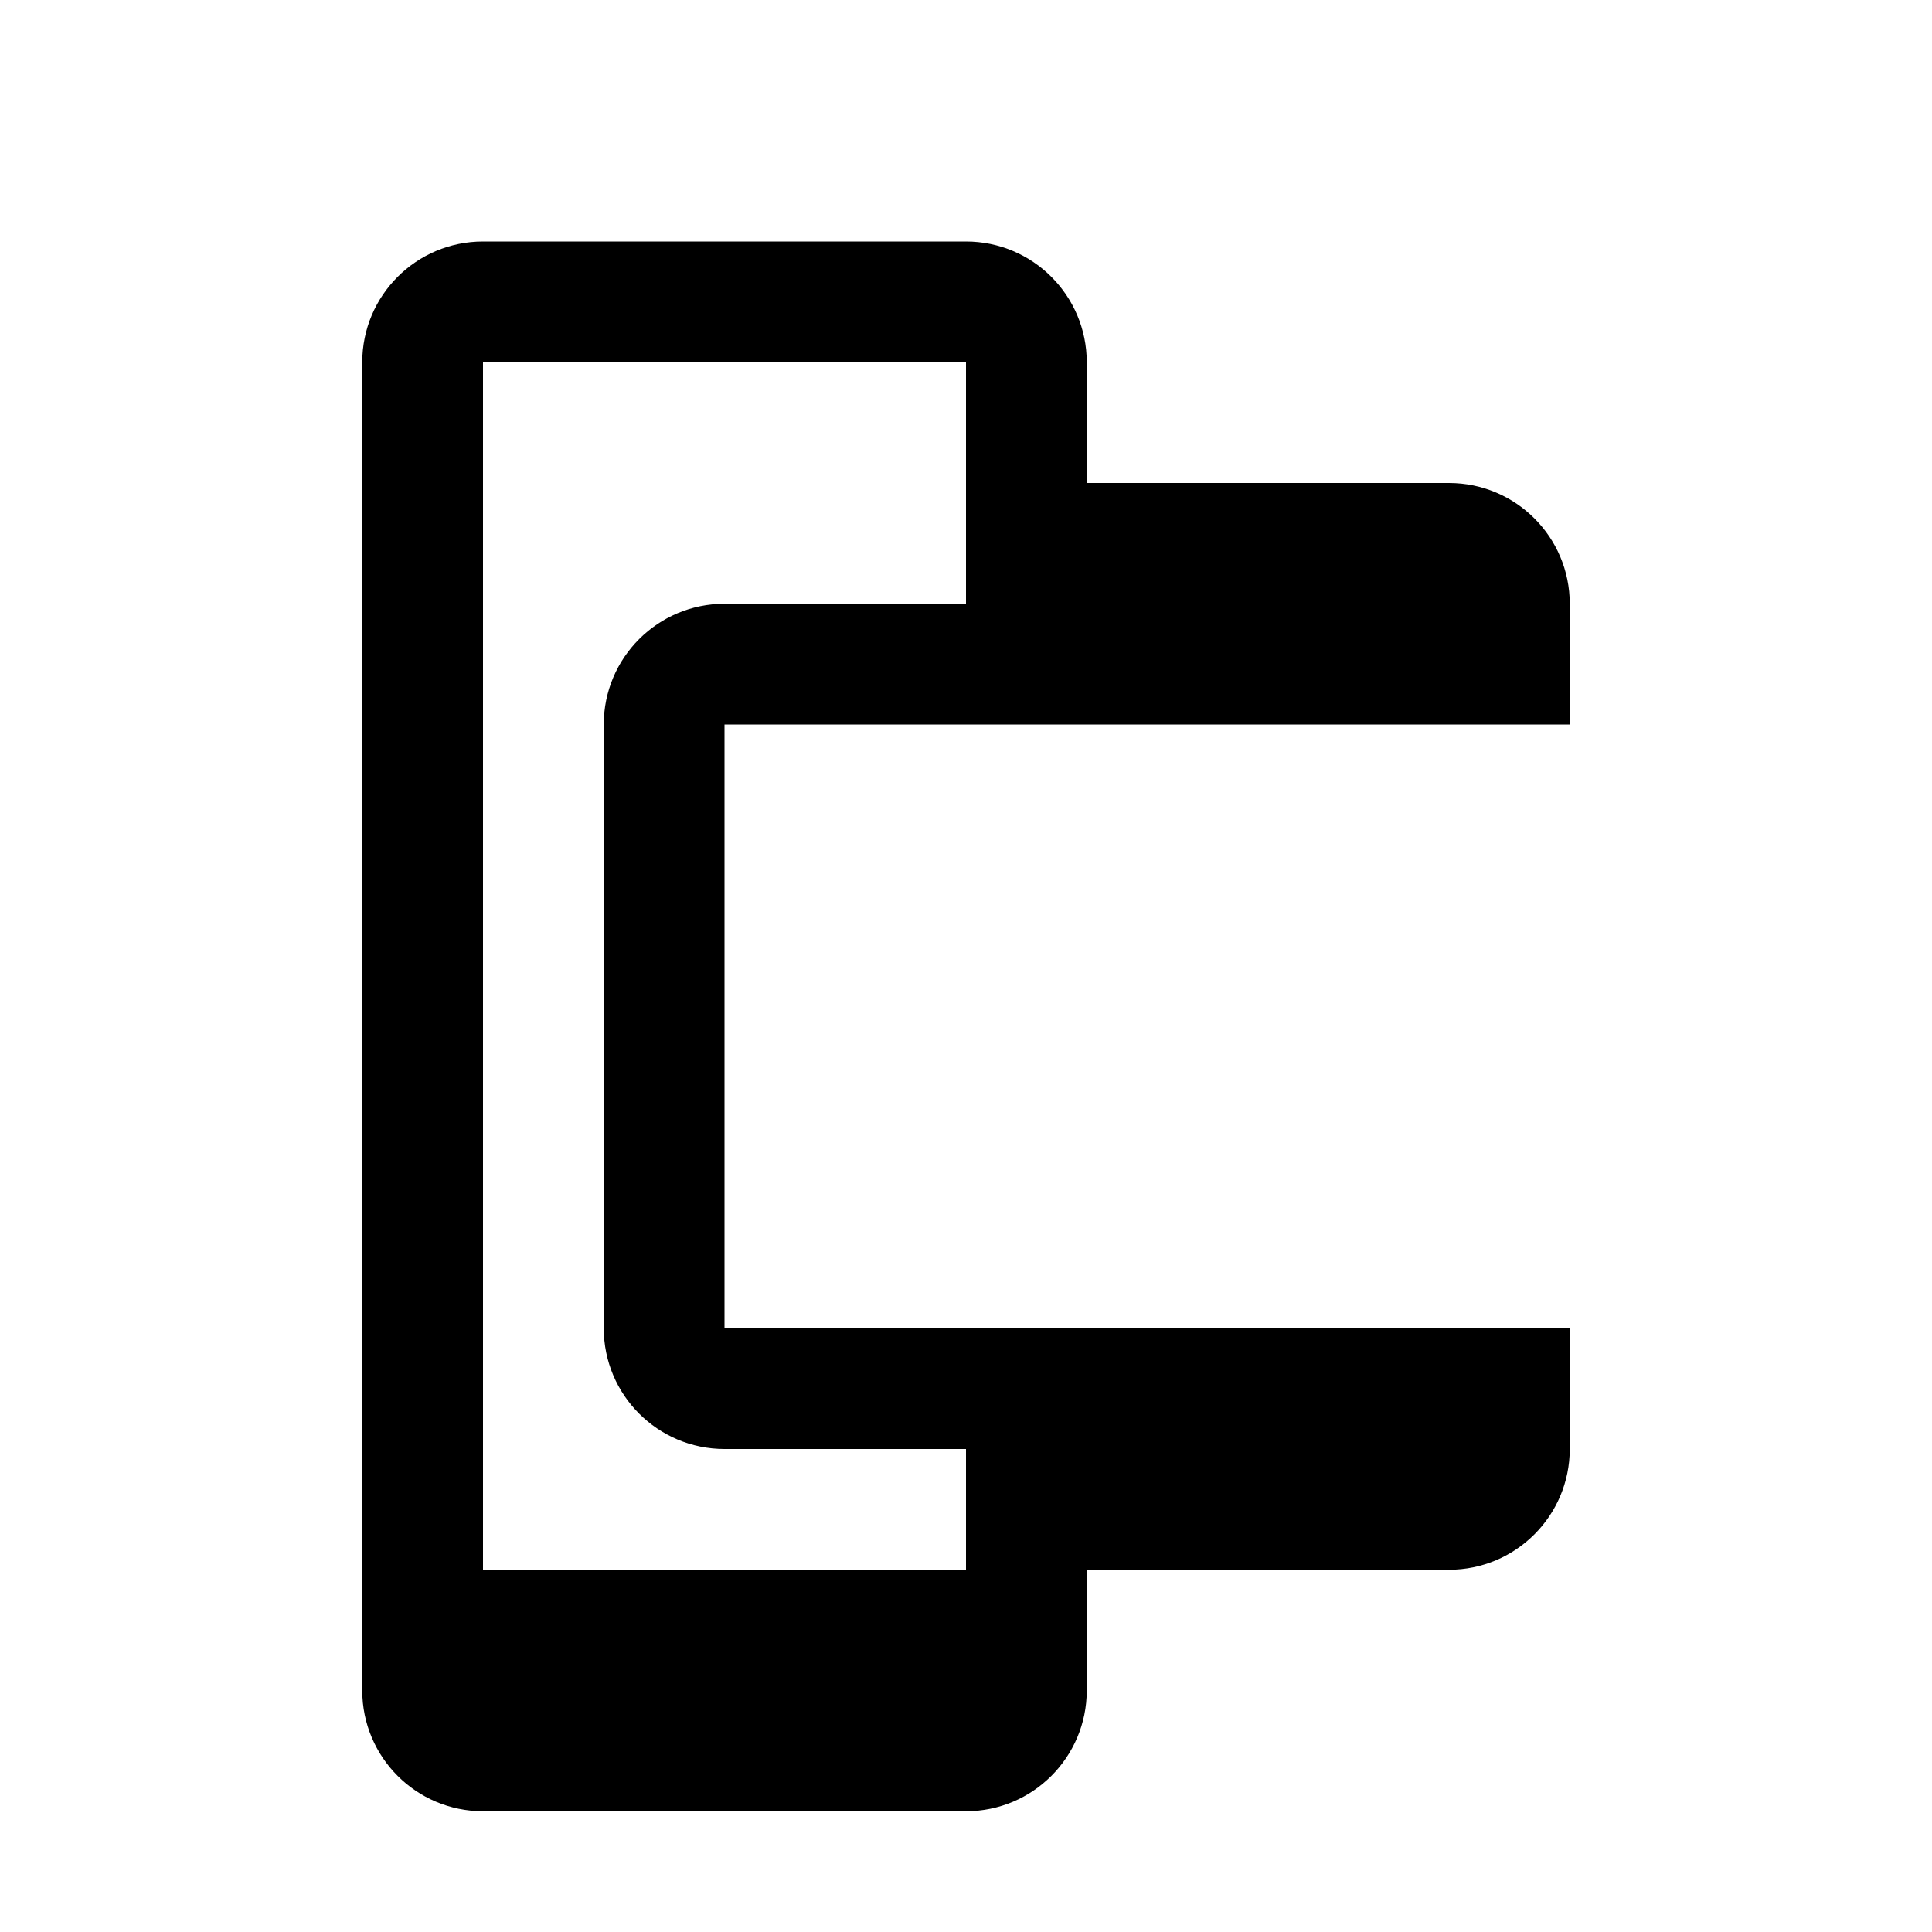
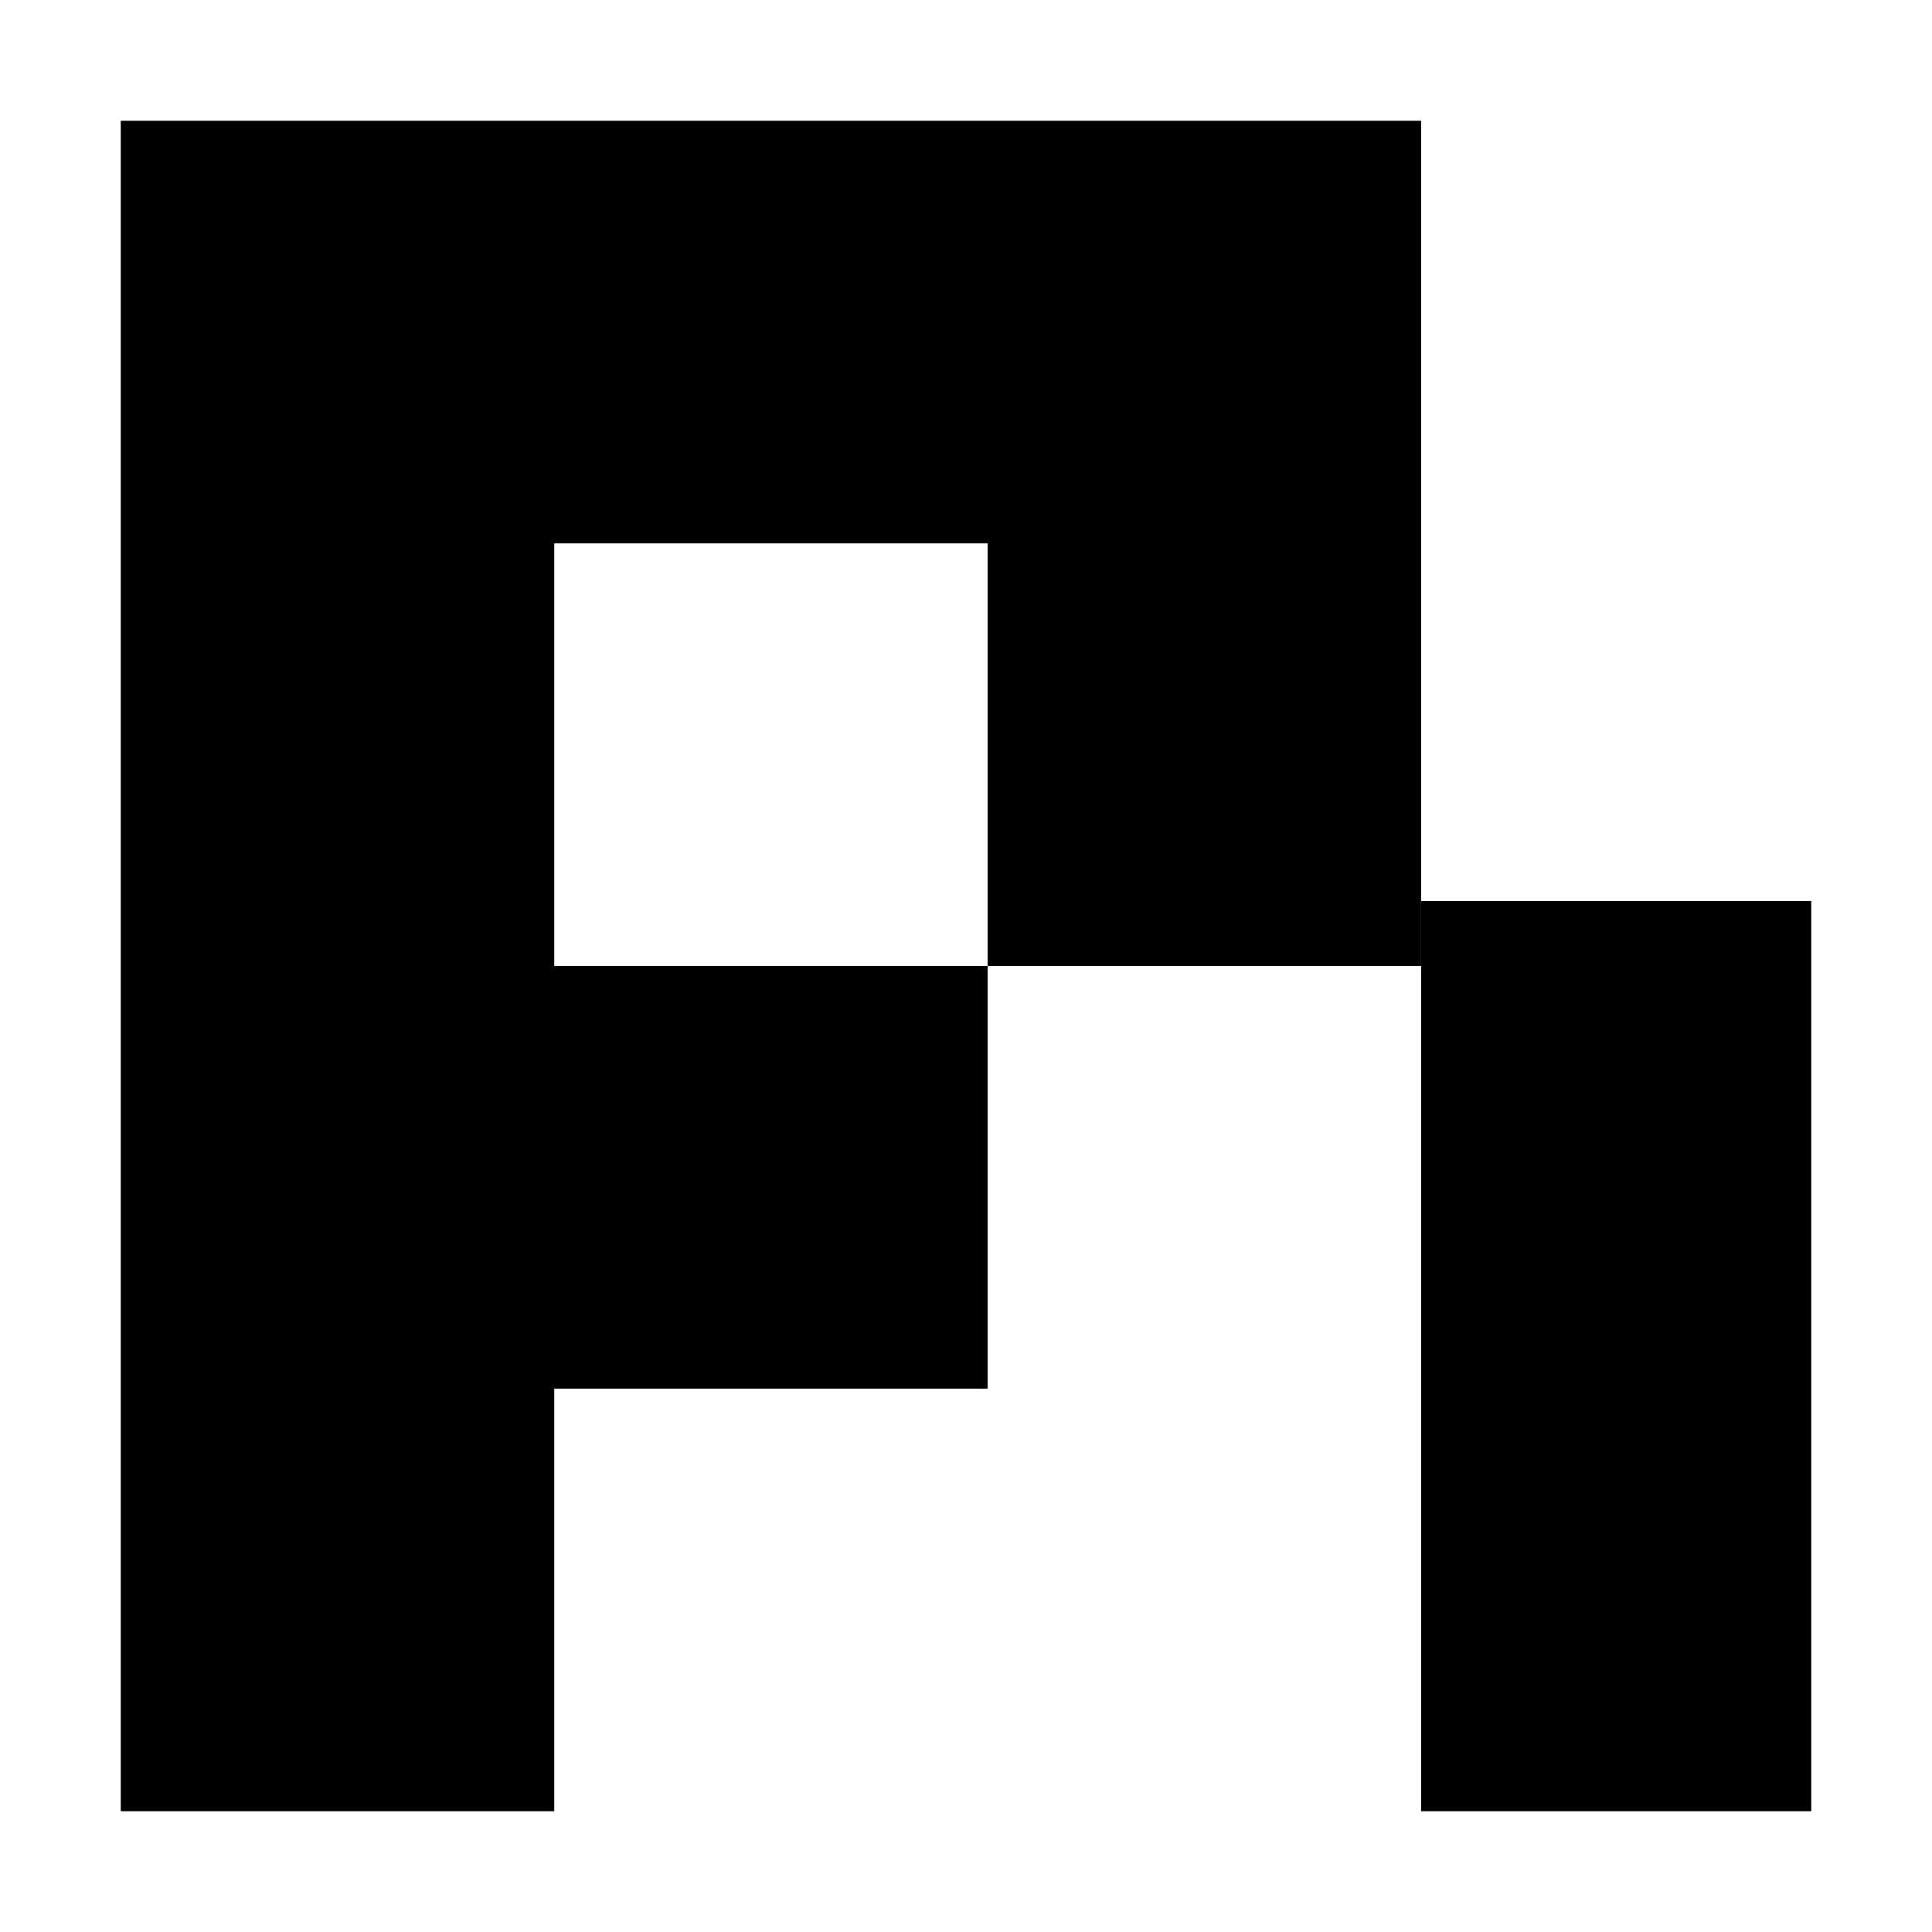
- <svg xmlns="http://www.w3.org/2000/svg" width="16" height="16" viewBox="0 0 16 16">
-   <path fill="currentColor" d="M4 2h4a1 1 0 0 1 1 1v1h3a1 1 0 0 1 1 1v7a1 1 0 0 1-1 1H9v1a1 1 0 0 1-1 1H4a1 1 0 0 1-1-1V3a1 1 0 0 1 1-1Zm4 2V3H4v10h4v-1H6a1 1 0 0 1-1-1V6a1 1 0 0 1 1-1h2Zm1 2H6v5h7V6H9Z" />
+ <svg xmlns="http://www.w3.org/2000/svg" width="16" height="16" viewBox="0 0 16 16" fill="none">
+   <path d="M1 1H11.769V8H8.179V11.5H4.59V15H1V1ZM4.59 4.5V8H8.179V4.5H4.59Z" fill="currentColor" />
+   <path d="M11.769 7.462H15V15H11.769V7.462Z" fill="currentColor" />
</svg>
